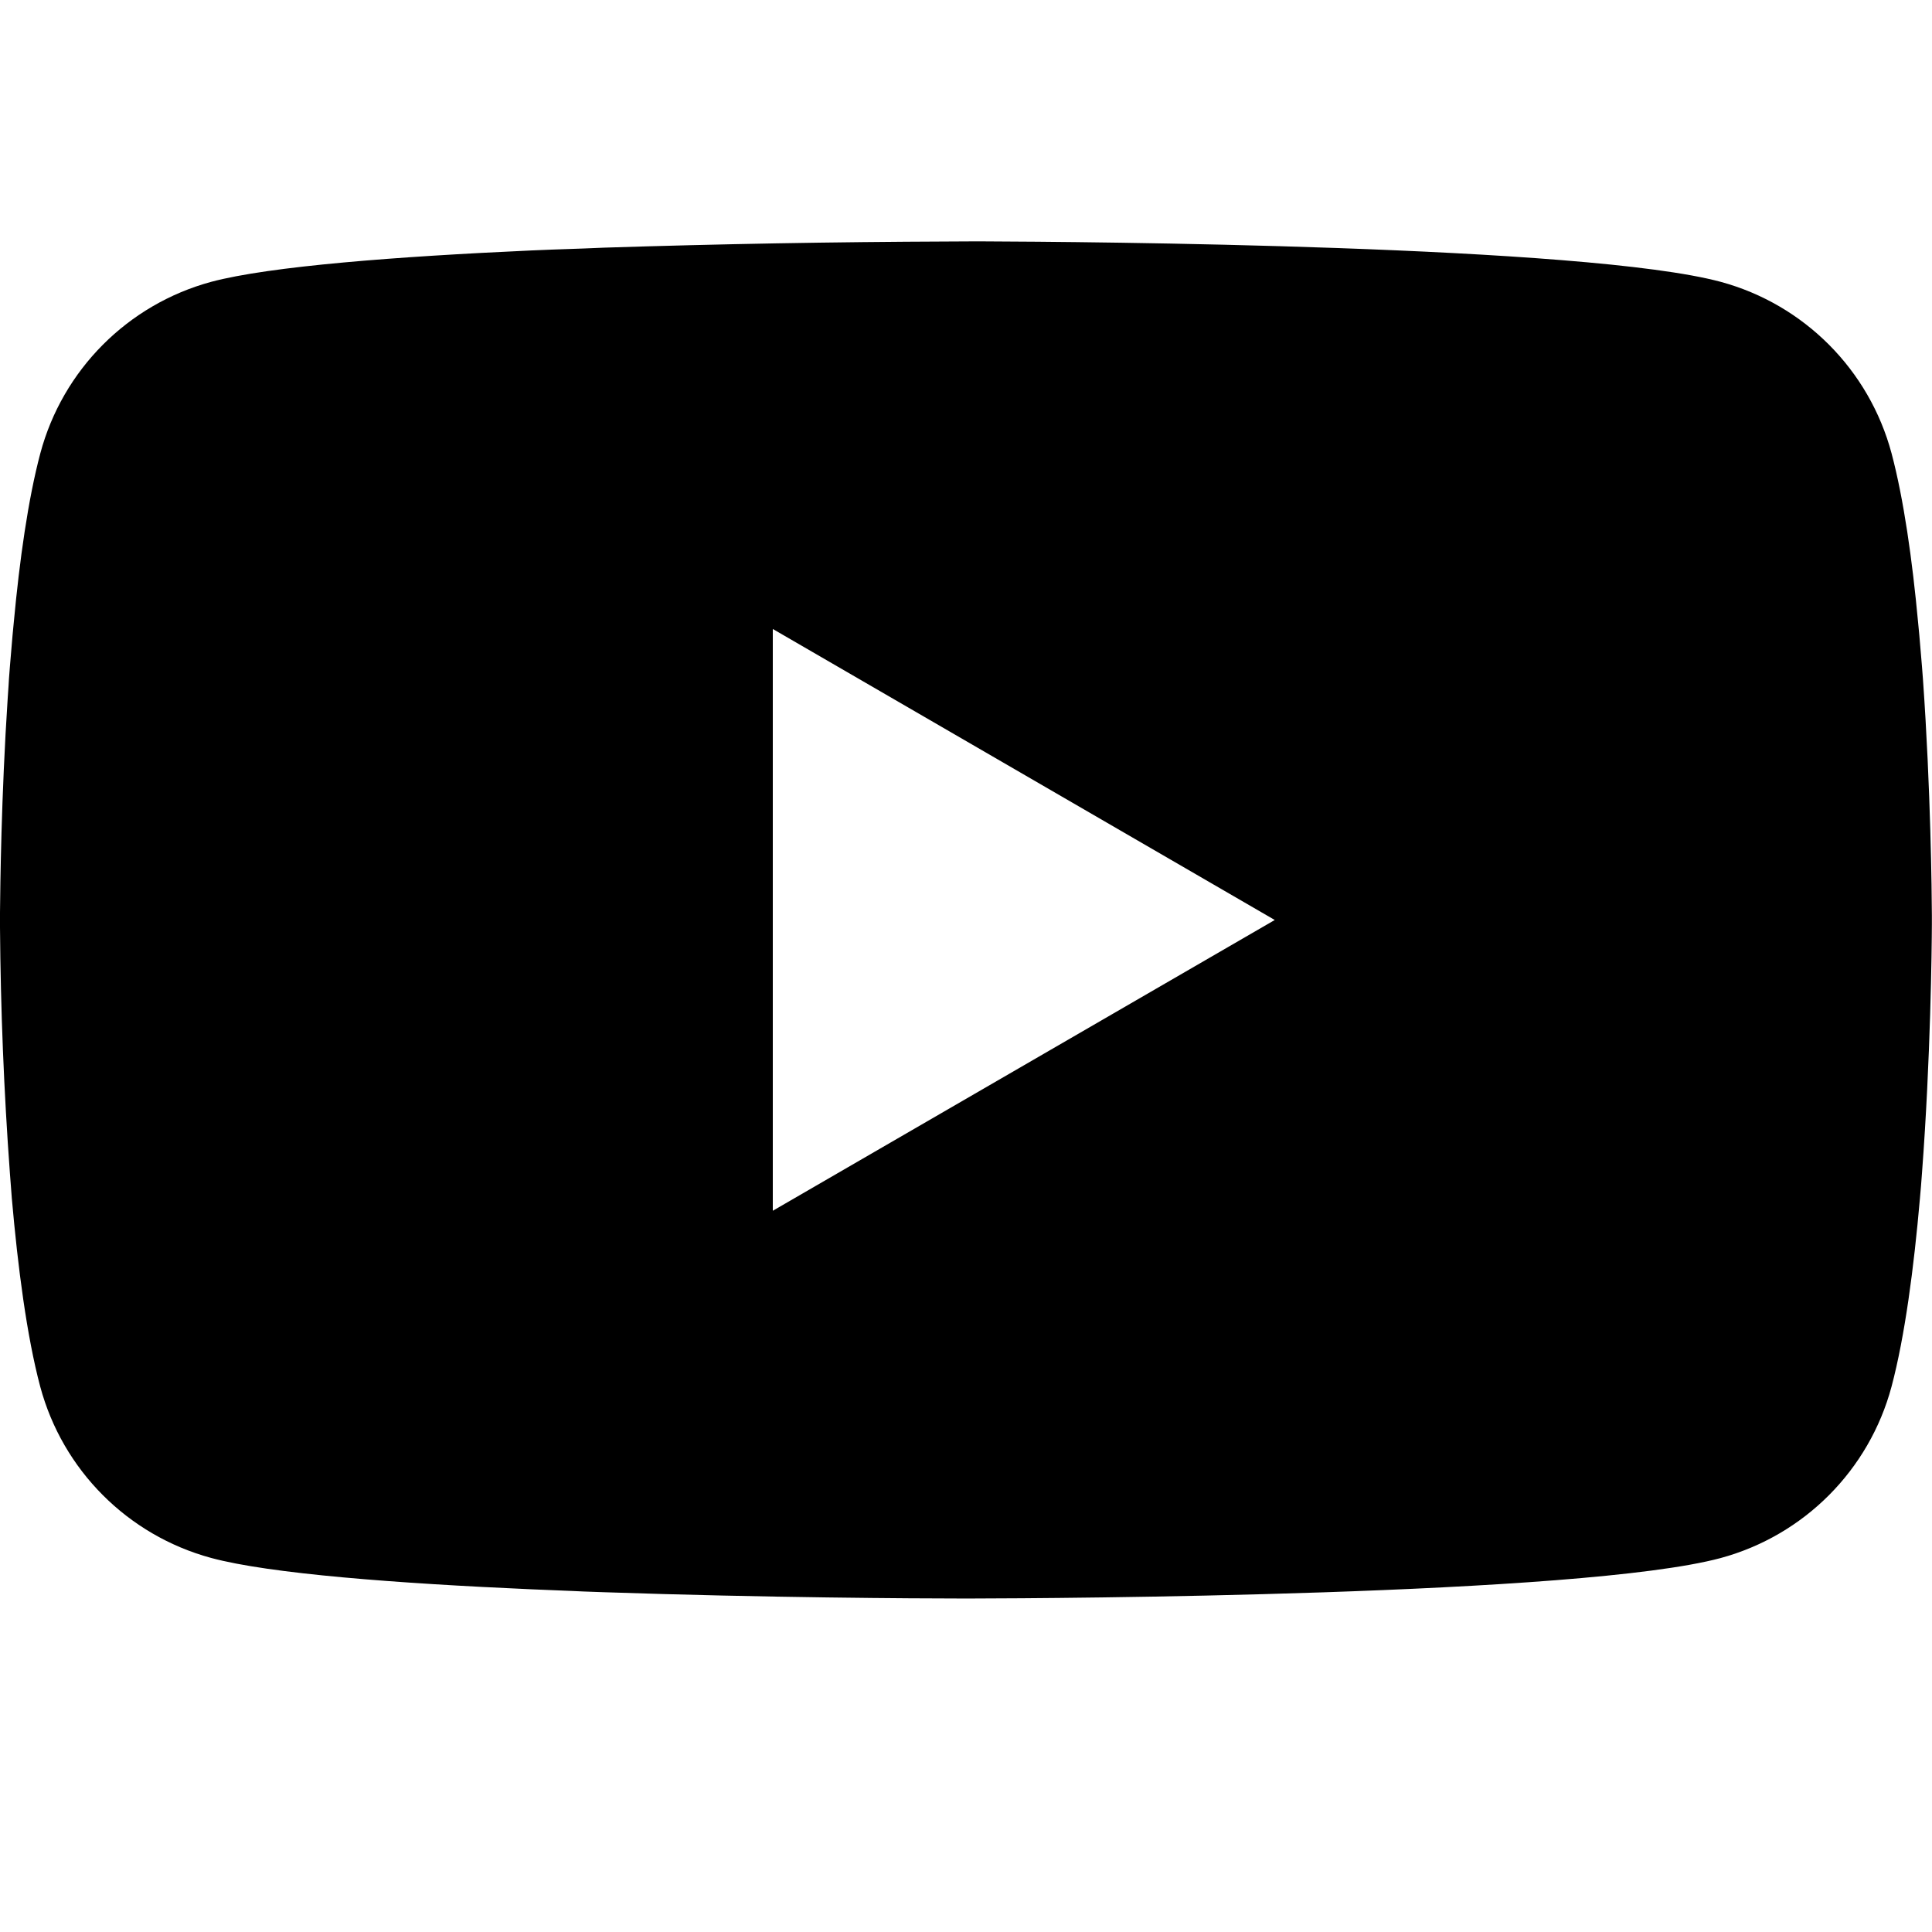
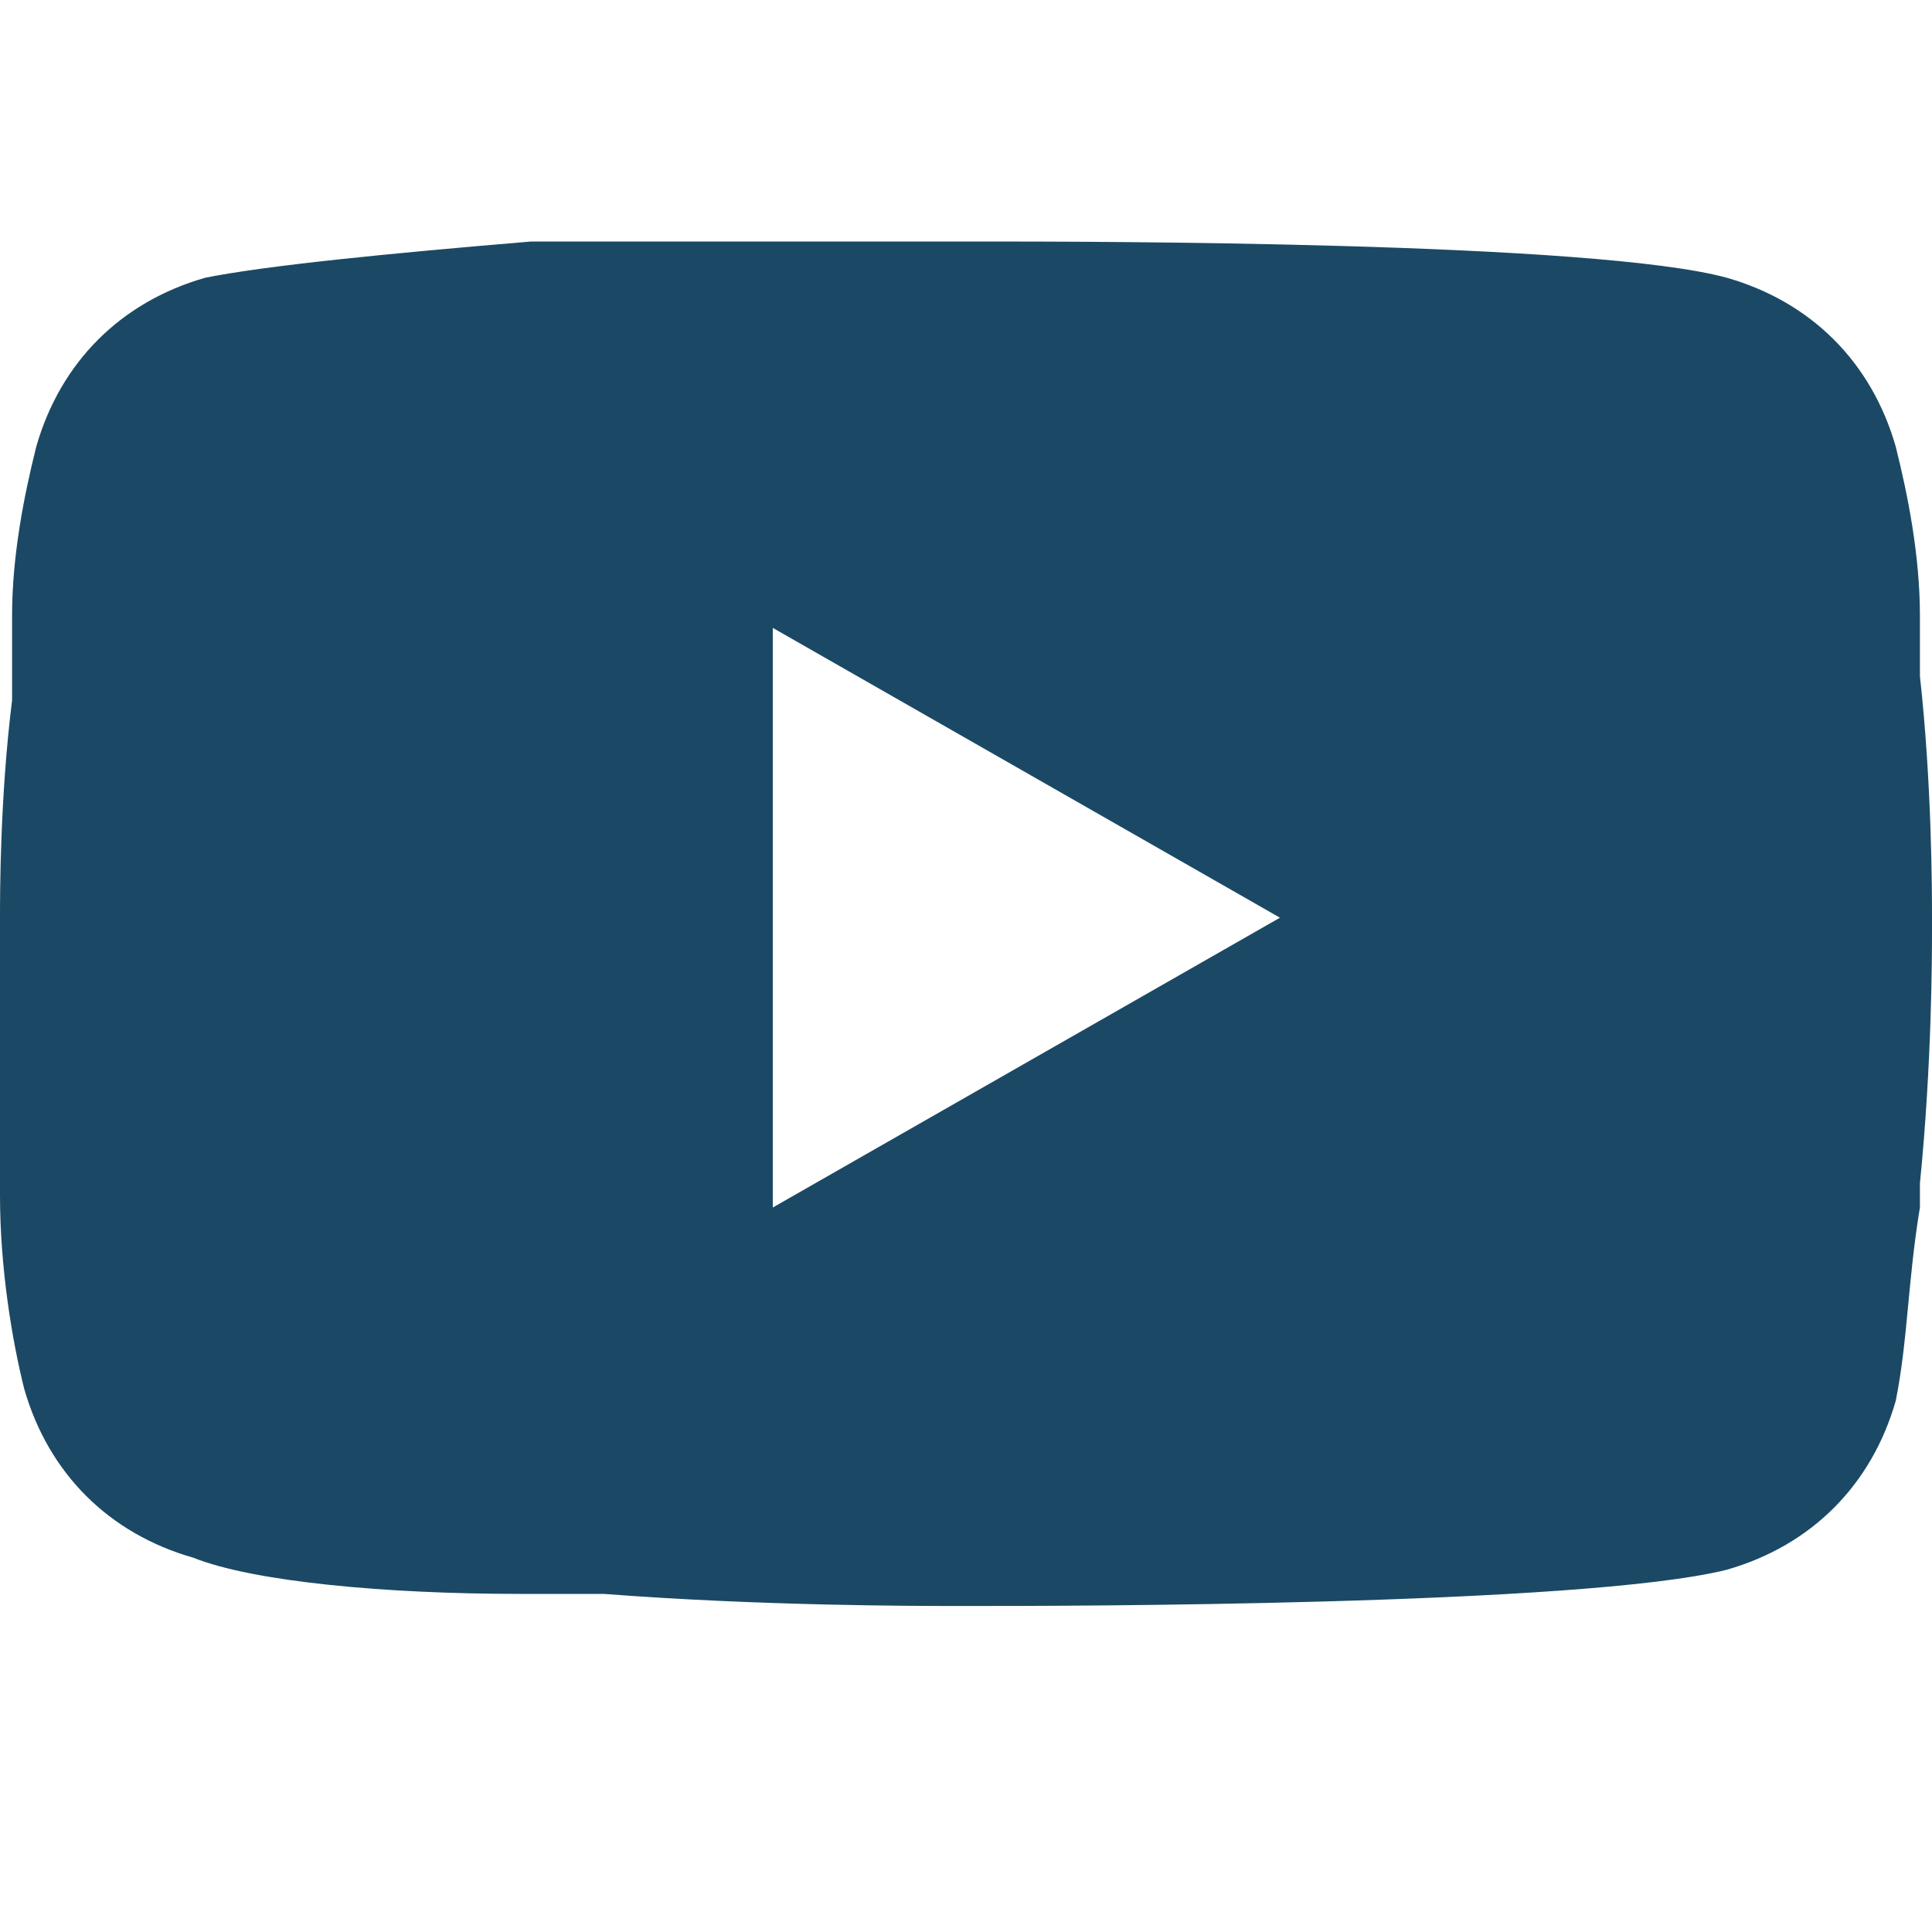
- <svg xmlns="http://www.w3.org/2000/svg" width="16" height="16" fill="currentColor" class="bi bi-youtube" viewBox="0 0 16 16">
-   <path d="M8.051 1.999h.089c.822.003 4.987.033 6.11.335a2.01 2.01 0 0 1 1.415 1.42c.101.38.172.883.22 1.402l.01.104.022.26.008.104c.065.914.073 1.77.074 1.957v.075c-.001.194-.01 1.108-.082 2.06l-.008.105-.009.104c-.05.572-.124 1.14-.235 1.558a2.01 2.01 0 0 1-1.415 1.42c-1.16.312-5.569.334-6.18.335h-.142c-.309 0-1.587-.006-2.927-.052l-.17-.006-.087-.004-.171-.007-.171-.007c-1.11-.049-2.167-.128-2.654-.26a2.01 2.01 0 0 1-1.415-1.419c-.111-.417-.185-.986-.235-1.558L.09 9.82l-.008-.104A31 31 0 0 1 0 7.68v-.123c.002-.215.01-.958.064-1.778l.007-.103.003-.052.008-.104.022-.26.01-.104c.048-.519.119-1.023.22-1.402a2.01 2.01 0 0 1 1.415-1.42c.487-.13 1.544-.21 2.654-.26l.17-.007.172-.006.086-.003.171-.007A100 100 0 0 1 7.858 2zM6.4 5.209v4.818l4.157-2.408z" />
+ <svg xmlns="http://www.w3.org/2000/svg" version="1.1" id="圖層_1" x="0px" y="0px" viewBox="0 0 16 16" style="enable-background:new 0 0 16 16;" xml:space="preserve">
+   <style type="text/css">
+ 	.st0{fill:#1B4965;}
+ </style>
+   <path class="st0" d="M8.1,2L8.1,2c0.9,0,5.1,0,6.2,0.3c0.7,0.2,1.2,0.7,1.4,1.4c0.1,0.4,0.2,0.9,0.2,1.4l0,0.1l0,0.3l0,0.1  C16,6.5,16,7.4,16,7.6v0.1c0,0.2,0,1.1-0.1,2.1l0,0.1l0,0.1c-0.1,0.6-0.1,1.1-0.2,1.6c-0.2,0.7-0.7,1.2-1.4,1.4  c-1.2,0.3-5.6,0.3-6.2,0.3H7.9c-0.3,0-1.6,0-2.9-0.1l-0.2,0l-0.1,0l-0.2,0l-0.2,0c-1.1,0-2.2-0.1-2.7-0.3c-0.7-0.2-1.2-0.7-1.4-1.4  c-0.1-0.4-0.2-1-0.2-1.6l0-0.1l0-0.1C0,9,0,8.4,0,7.7V7.6c0-0.2,0-1,0.1-1.8l0-0.1l0-0.1l0-0.1l0-0.3l0-0.1c0-0.5,0.1-1,0.2-1.4  c0.2-0.7,0.7-1.2,1.4-1.4c0.5-0.1,1.5-0.2,2.7-0.3l0.2,0l0.2,0l0.1,0l0.2,0C6,2,6.9,2,7.9,2L8.1,2z M6.4,5.2V10l4.2-2.4L6.4,5.2z" />
</svg>
